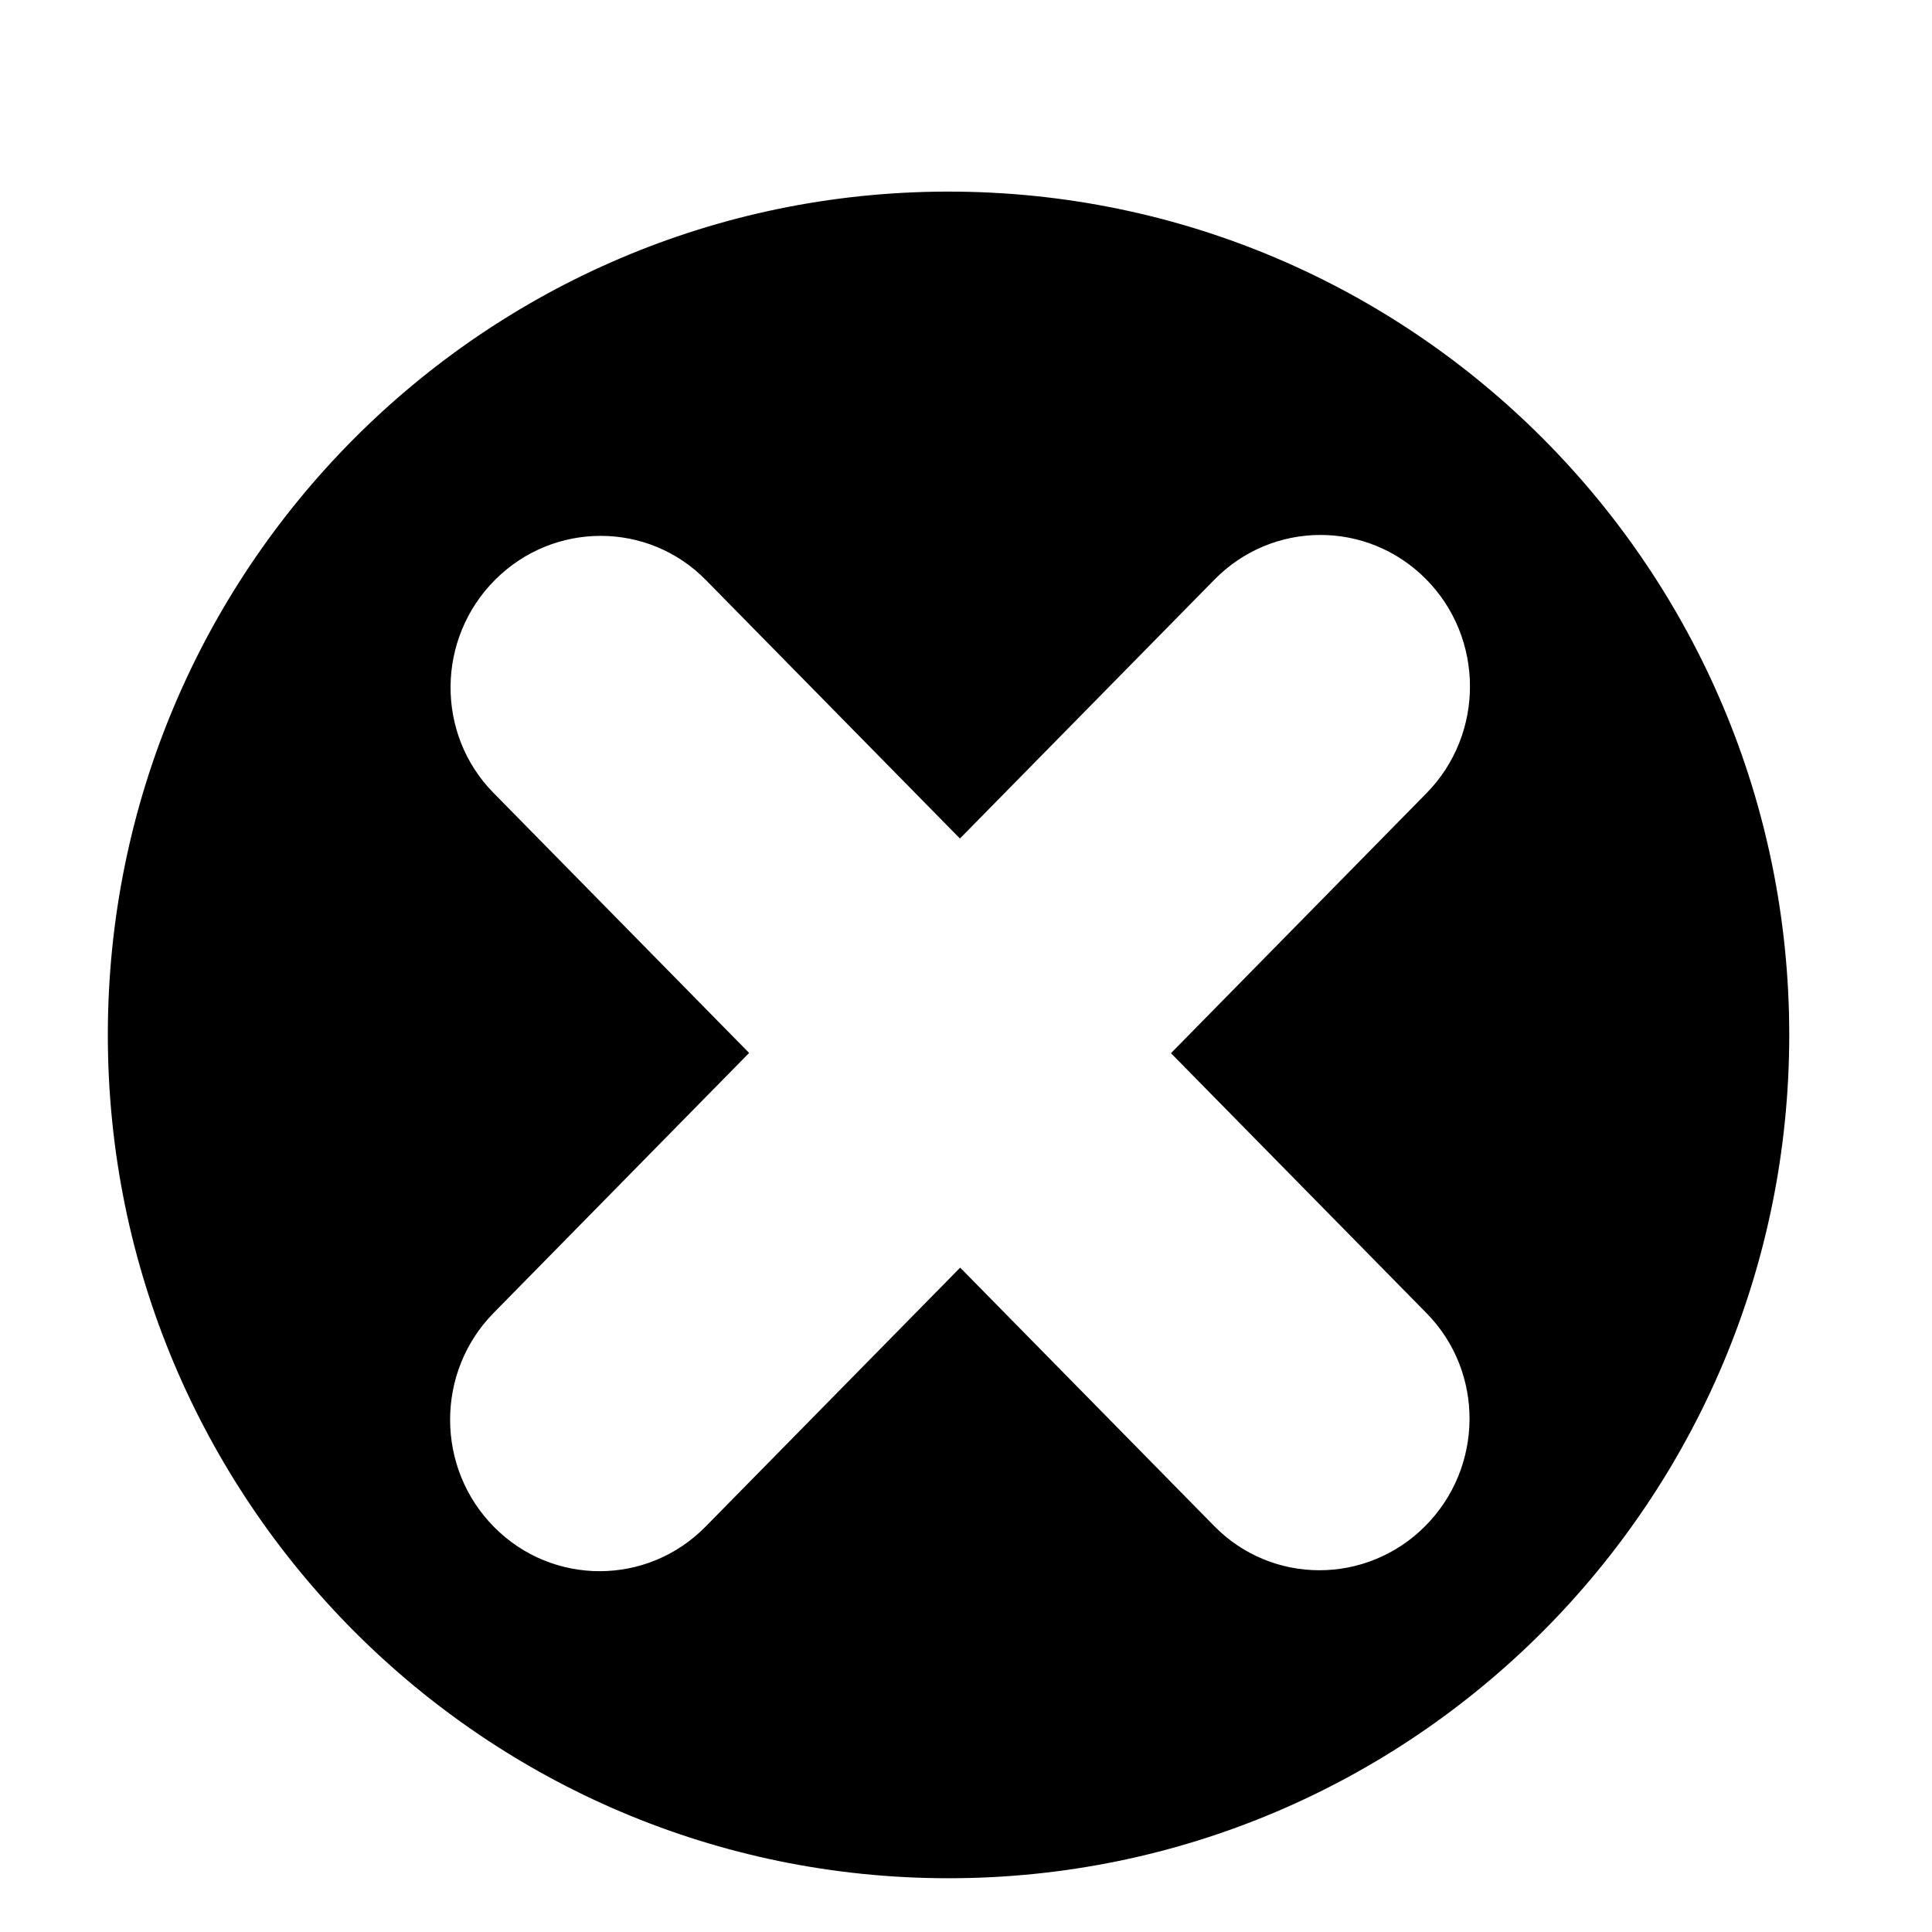
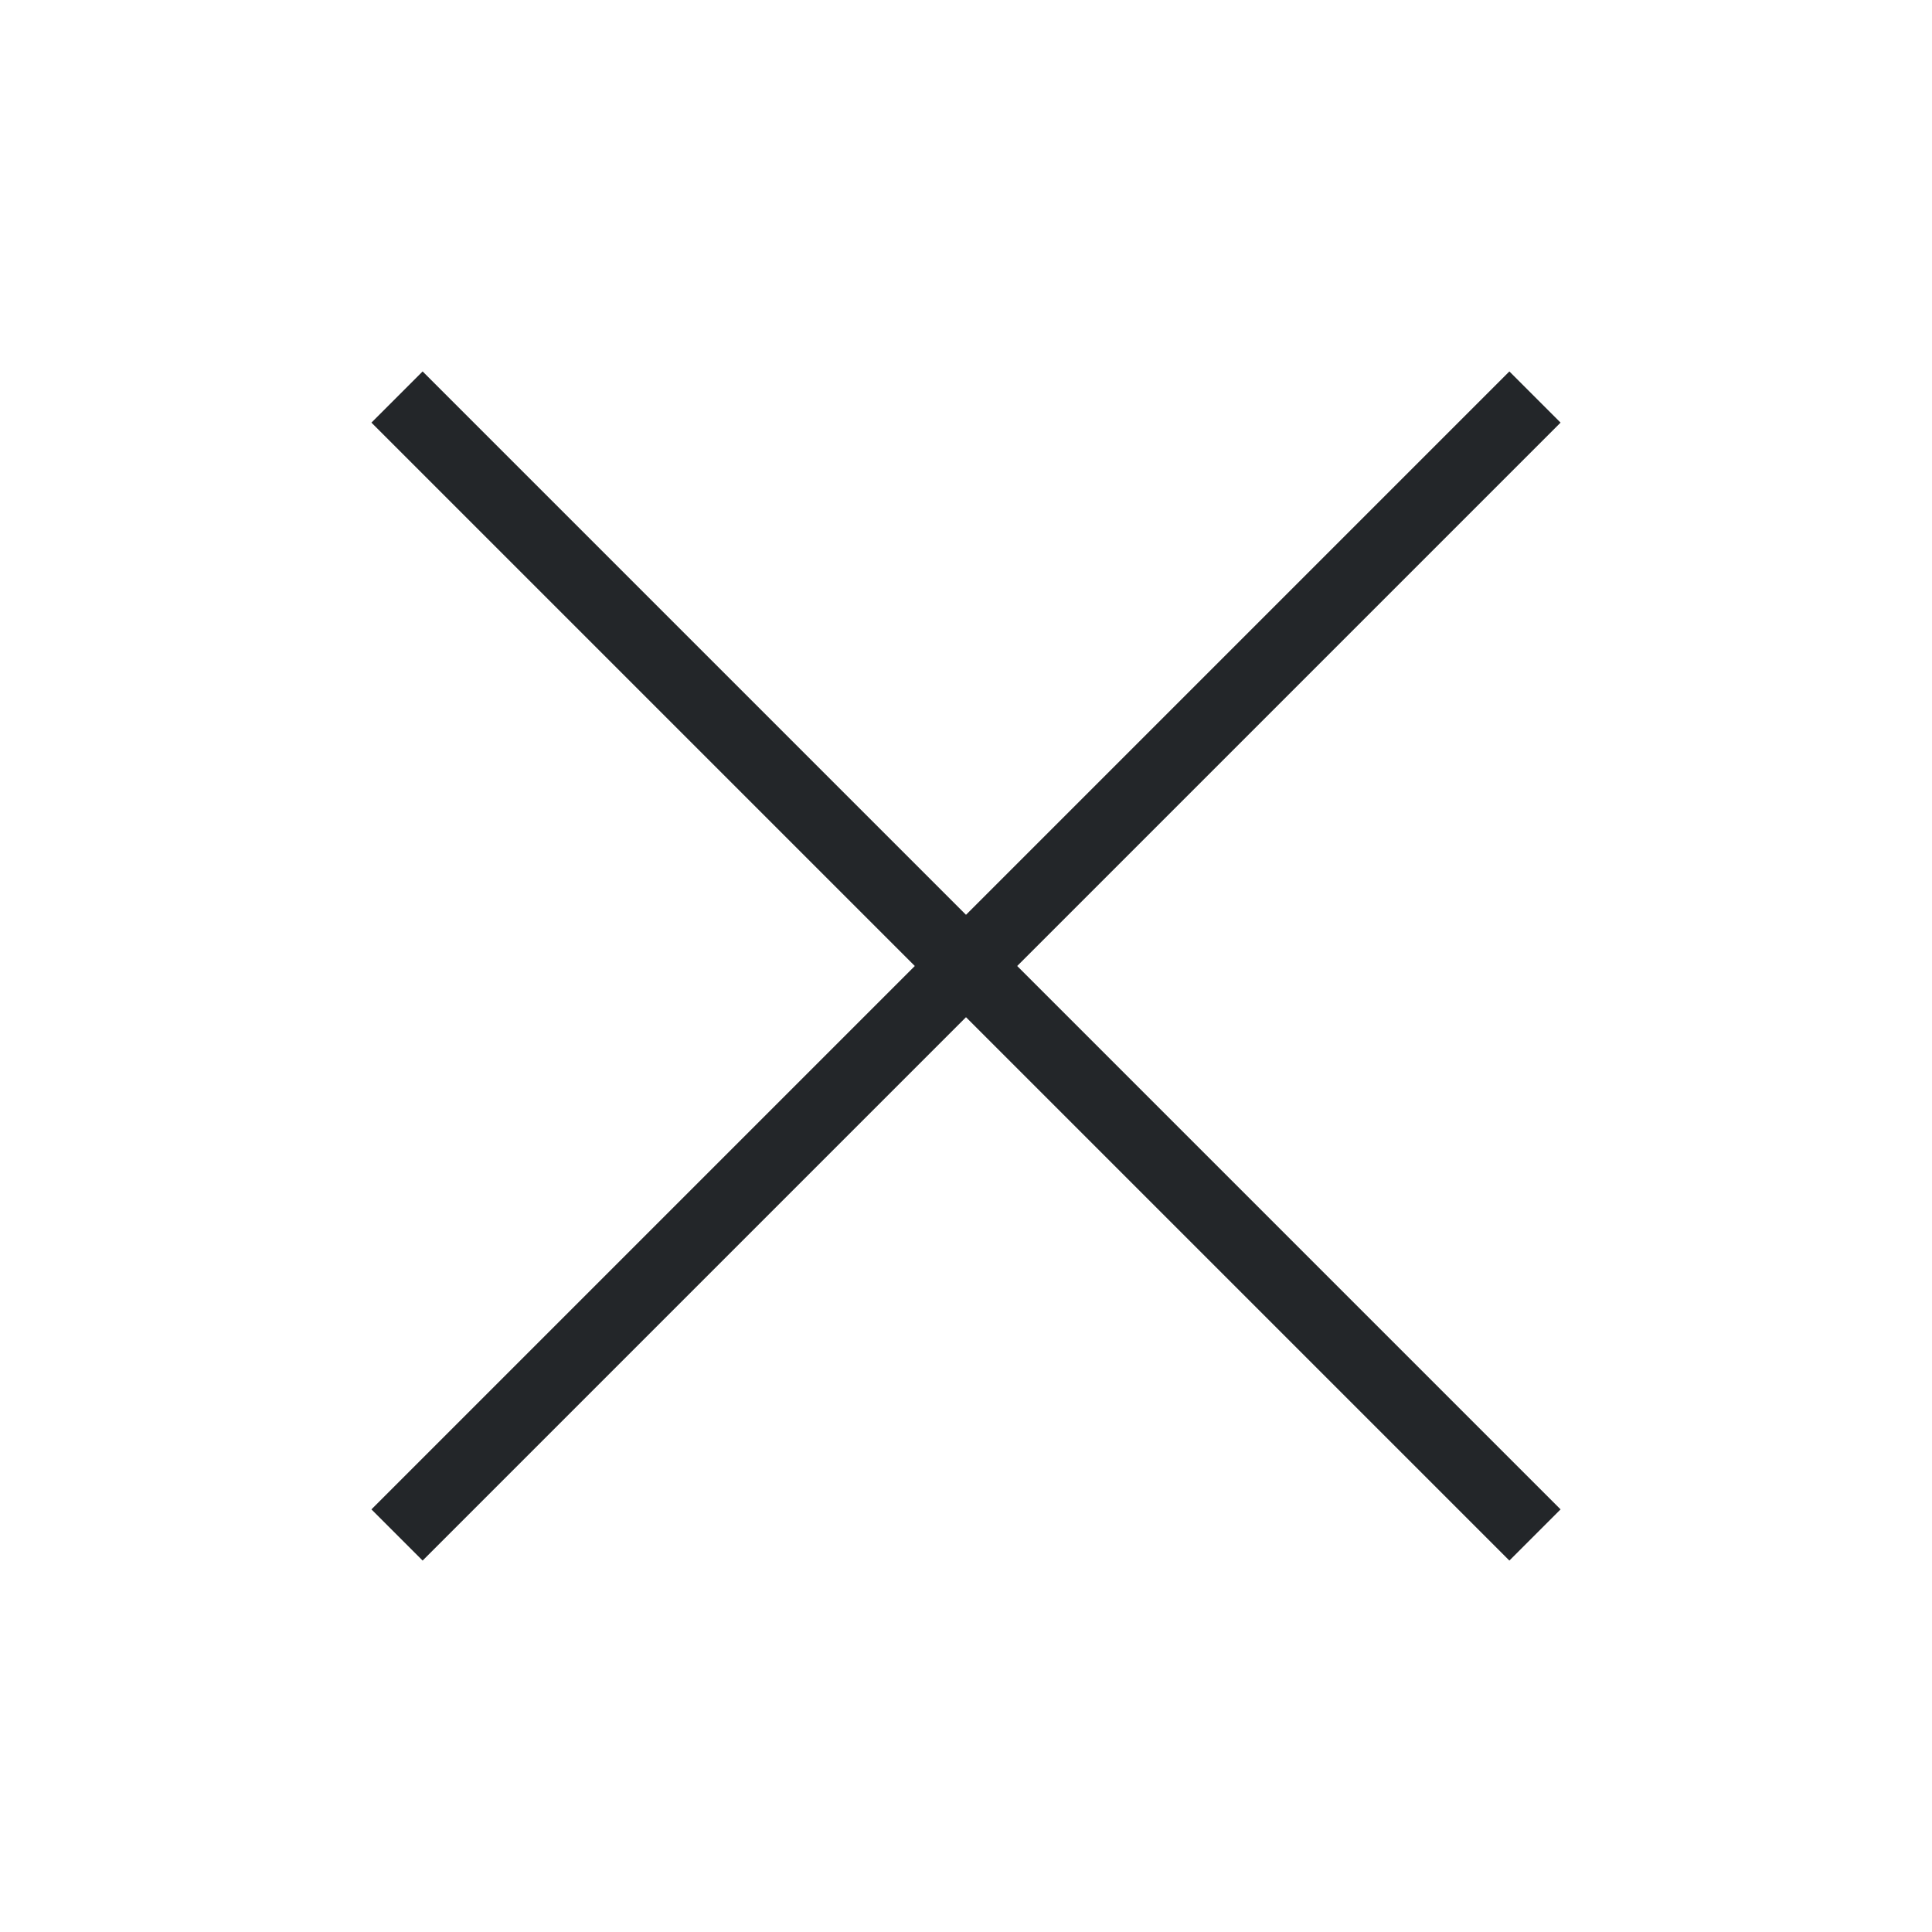
- <svg width="100" height="100">
-   <g transform="matrix(0.6216428,0,0,0.6235711,-0.6353043,3.681631)">
-     <path fill-rule="evenodd" clip-rule="evenodd" d="M 79.797,10 A 70,70 0 0 0 10,80 70,70 0 0 0 80,150 70,70 0 0 0 150,80 70,70 0 0 0 80,10 70,70 0 0 0 79.797,10 Z m 31.137,28.5 c 3.186,-0.009 6.376,1.211 8.814,3.66 4.873,4.896 4.893,12.858 0.047,17.777 L 98.52,81.516 119.818,103.115 c 4.806,4.885 4.74,12.795 -0.146,17.672 -4.888,4.875 -12.746,4.862 -17.551,-0.021 L 80.969,99.316 59.777,120.807 c -4.849,4.924 -12.733,4.945 -17.609,0.047 -4.873,-4.896 -4.894,-12.858 -0.047,-17.777 L 63.396,81.496 42.1,59.898 c -4.807,-4.885 -4.742,-12.797 0.145,-17.674 4.888,-4.874 12.748,-4.862 17.553,0.021 L 80.949,63.697 102.141,42.207 c 2.424,-2.462 5.607,-3.698 8.793,-3.707 z" fill="currentColor" fill-opacity="1.0" />
+ <svg xmlns="http://www.w3.org/2000/svg" version="1.1" viewBox="0 0 32 32">
+   <defs>
+     <style type="text/css" id="current-color-scheme">
+             .ColorScheme-Text {
+                 color:#232629;
+             }
+         </style>
+   </defs>
+   <g class="ColorScheme-Text" stroke-linecap="square">
+     <path d="m7 7 18 18m-18 0 18-18" fill="currentColor" />
+     <path d="M 7,6.152 6.152,7 15.152,16 6.152,25 7,25.848 l 9,-9 9,9 L 25.848,25 l -9,-9 9,-9 L 25,6.152 16,15.152 Z" fill="currentColor" />
  </g>
</svg>
